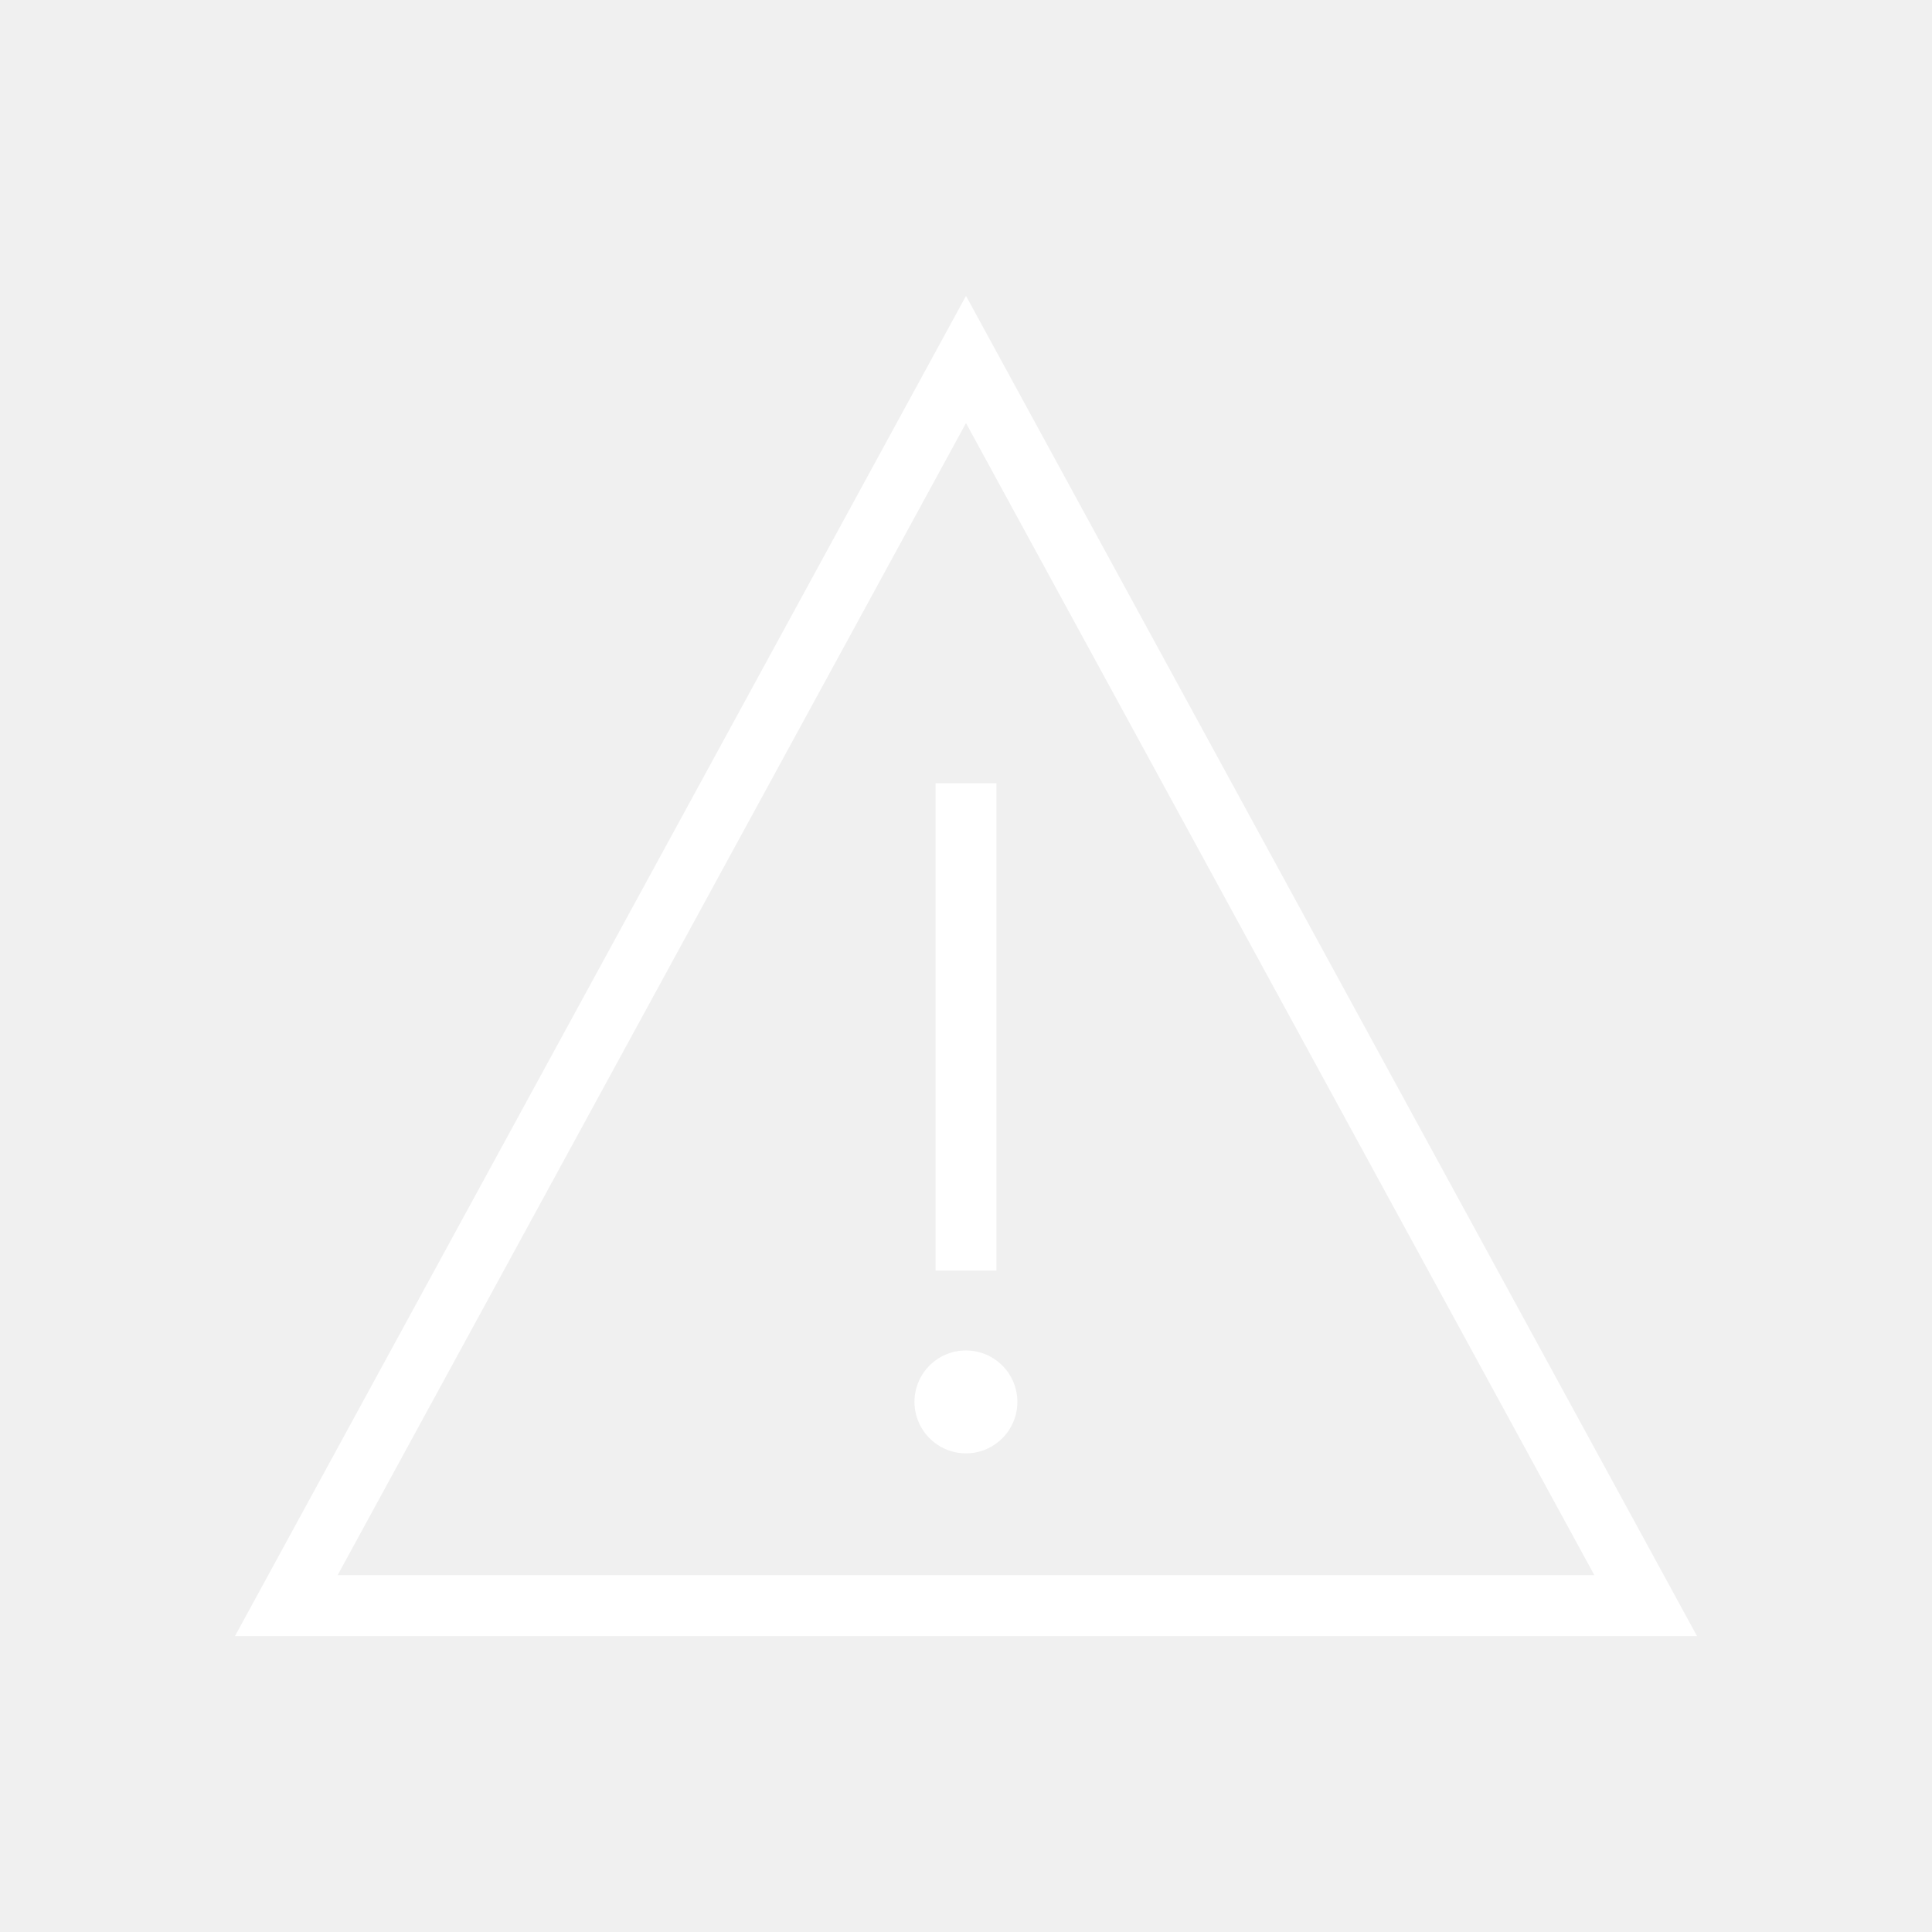
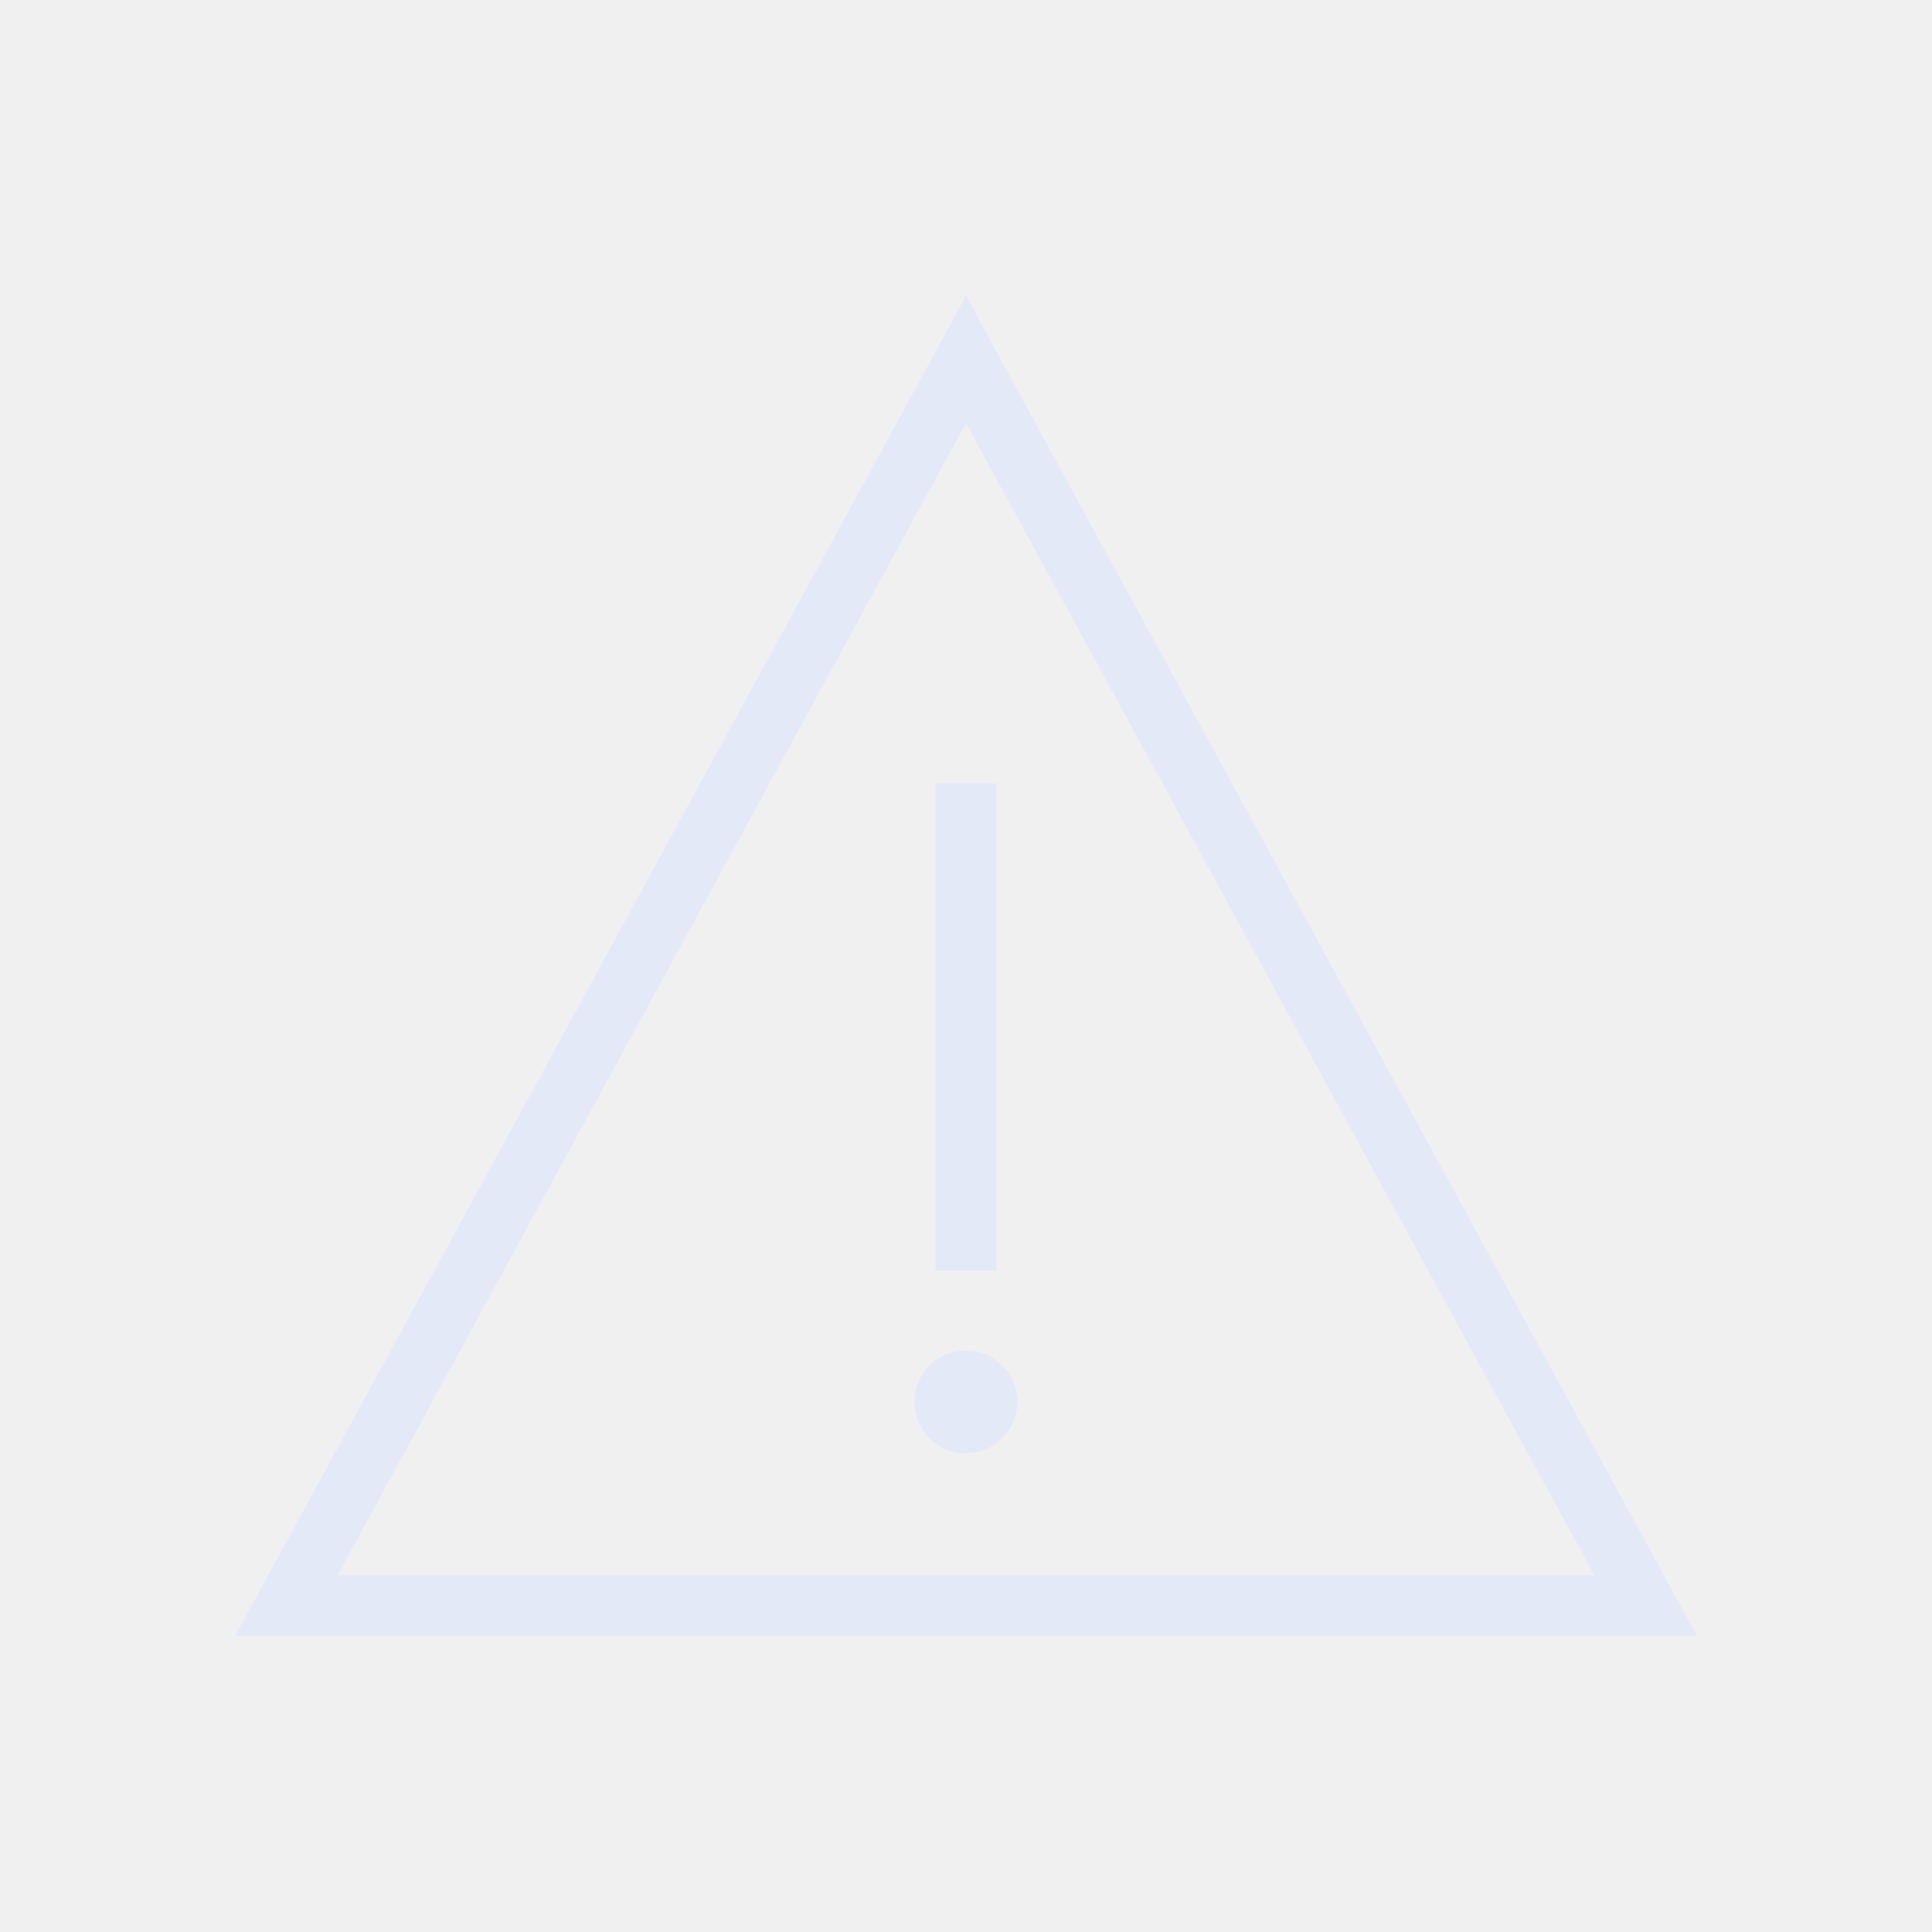
<svg xmlns="http://www.w3.org/2000/svg" width="135" height="135" viewBox="0 0 135 135">
  <defs>
    <clipPath id="b">
      <rect width="135" height="135" />
    </clipPath>
  </defs>
  <g id="a" clip-path="url(#b)">
-     <path d="M102.163,94.65H0L51.082,1ZM7.173,90.393H94.99L51.082,9.888Zm43.909-8.514a3.595,3.595,0,1,0-3.6-3.6A3.6,3.6,0,0,0,51.082,81.879ZM53.21,35.054V69.109H48.953V35.054Z" transform="translate(16.418 19.675)" fill="#fff" fill-rule="evenodd" />
+     <path d="M102.163,94.65H0L51.082,1ZM7.173,90.393H94.99L51.082,9.888Zm43.909-8.514a3.595,3.595,0,1,0-3.6-3.6A3.6,3.6,0,0,0,51.082,81.879ZM53.21,35.054V69.109H48.953V35.054Z" transform="translate(16.418 19.675)" fill="#e4e9f8" fill-rule="evenodd" />
  </g>
</svg>
